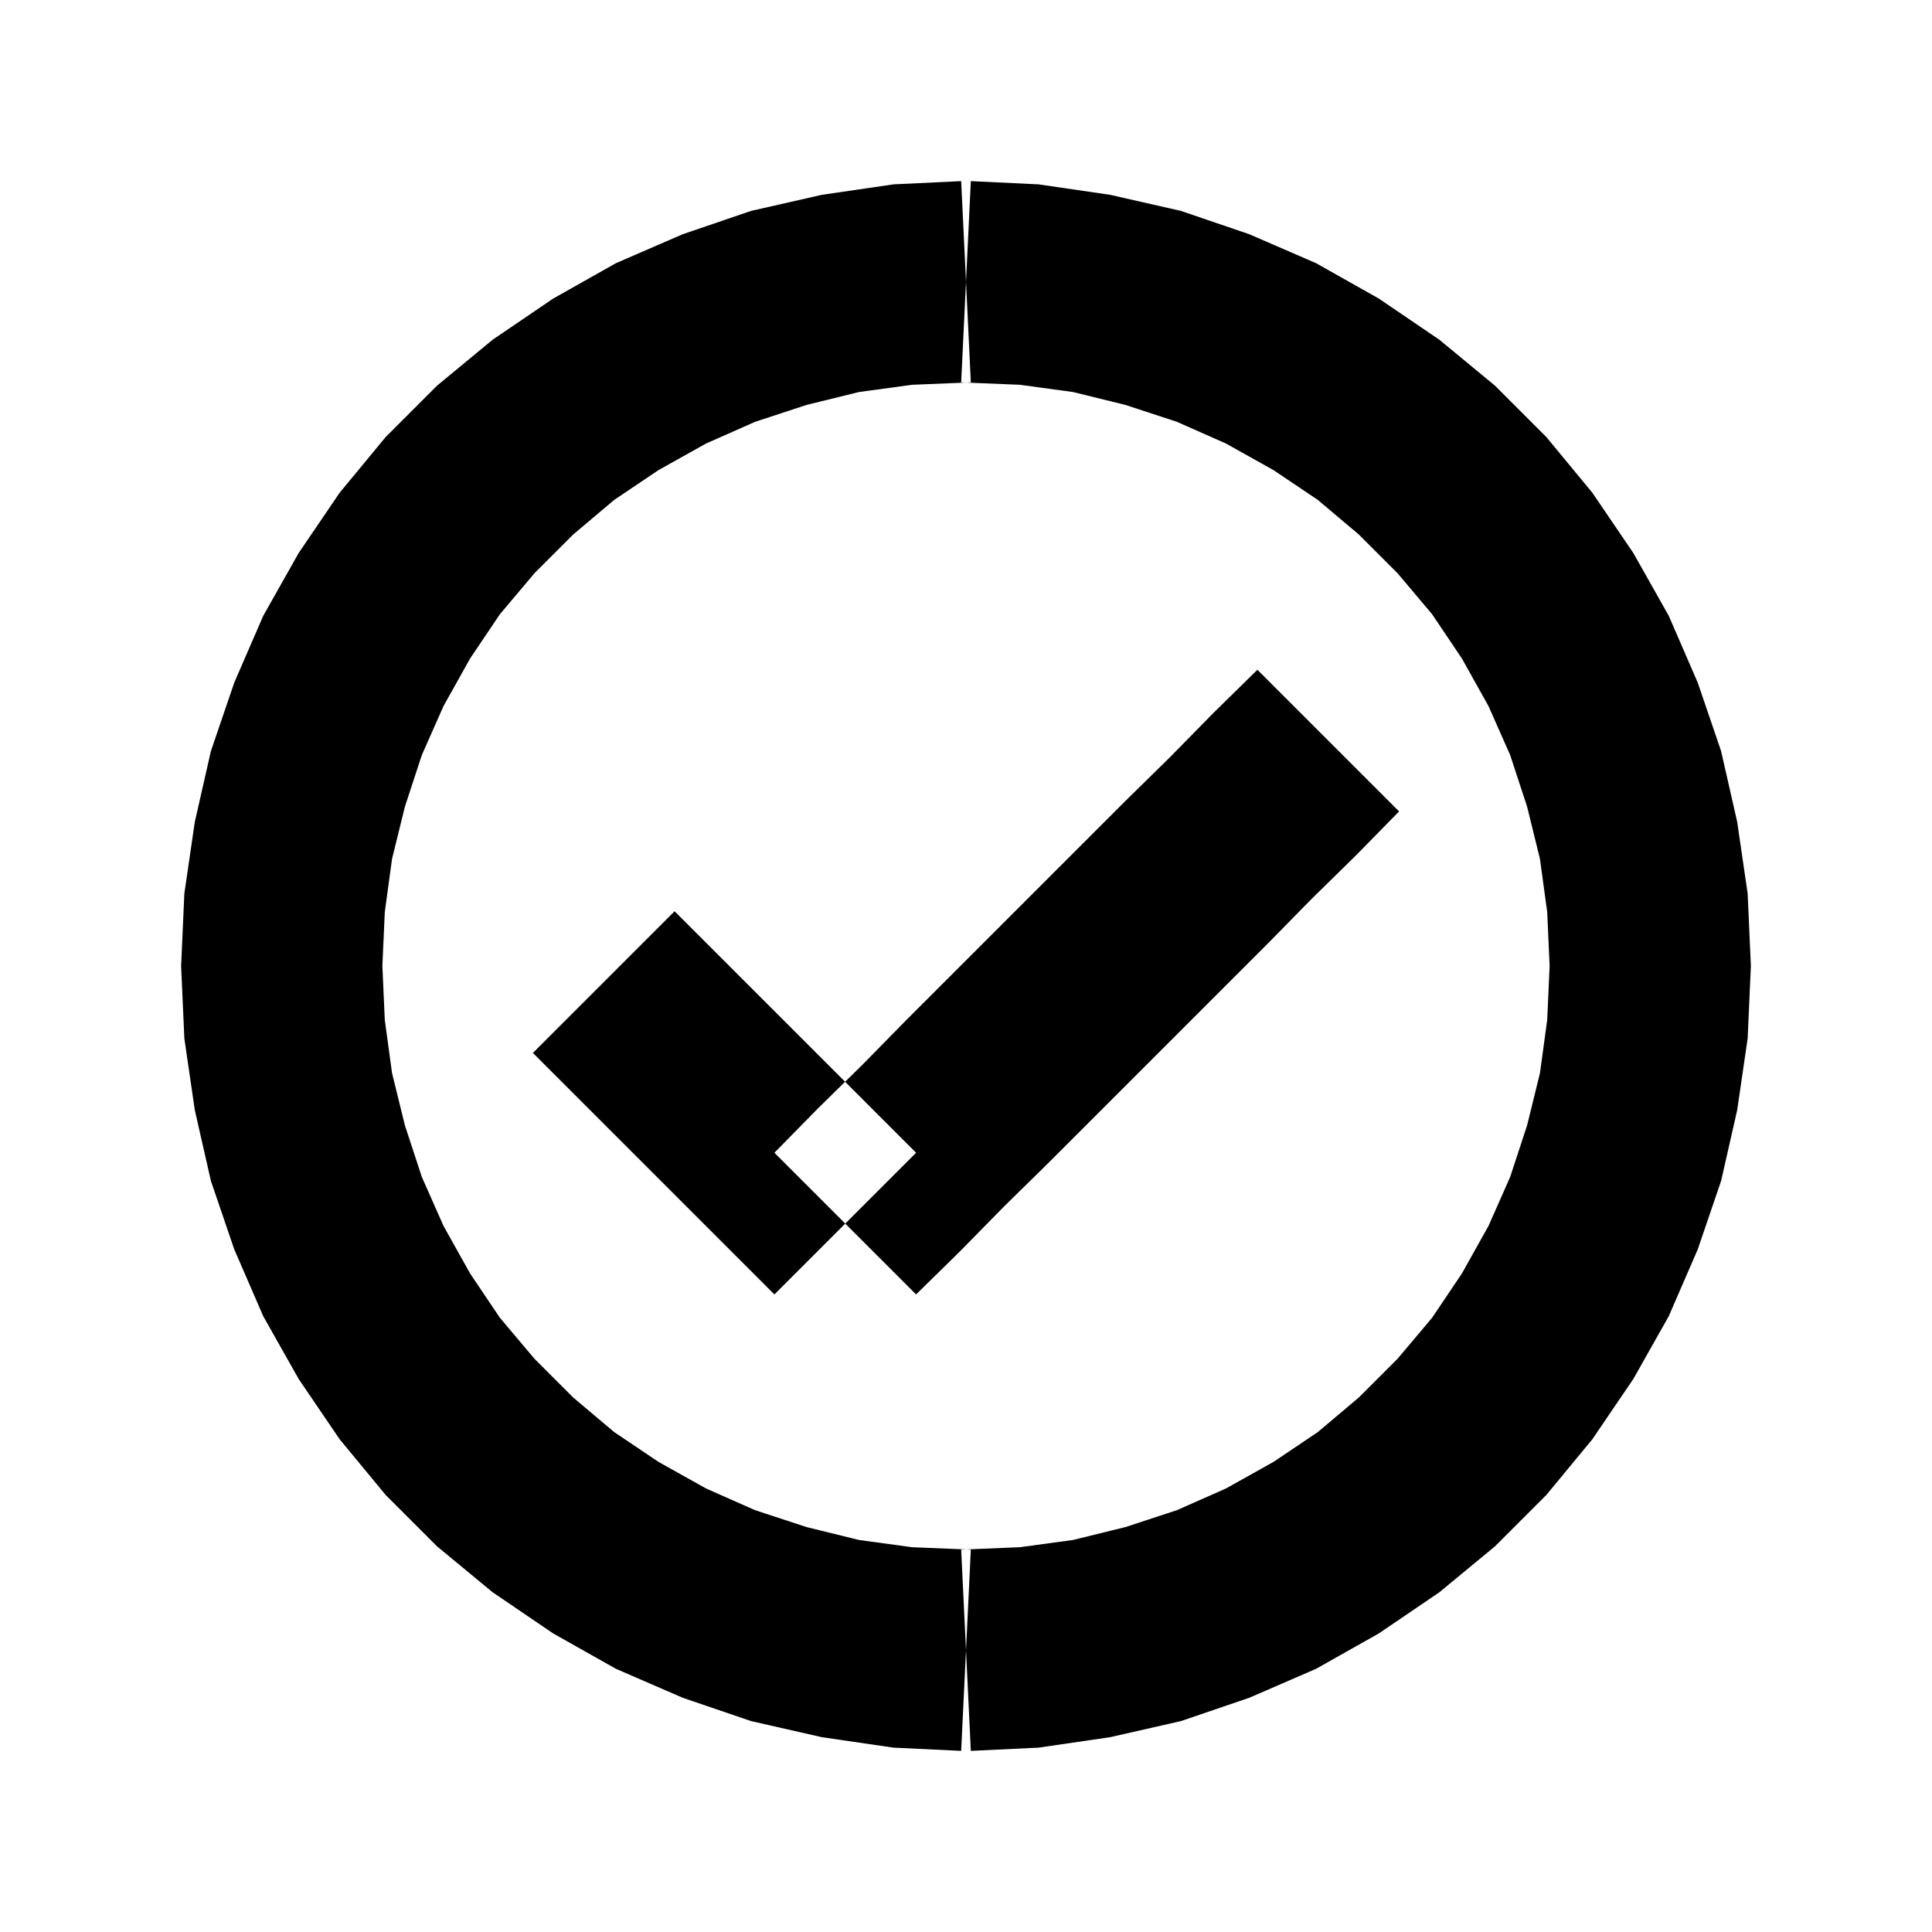
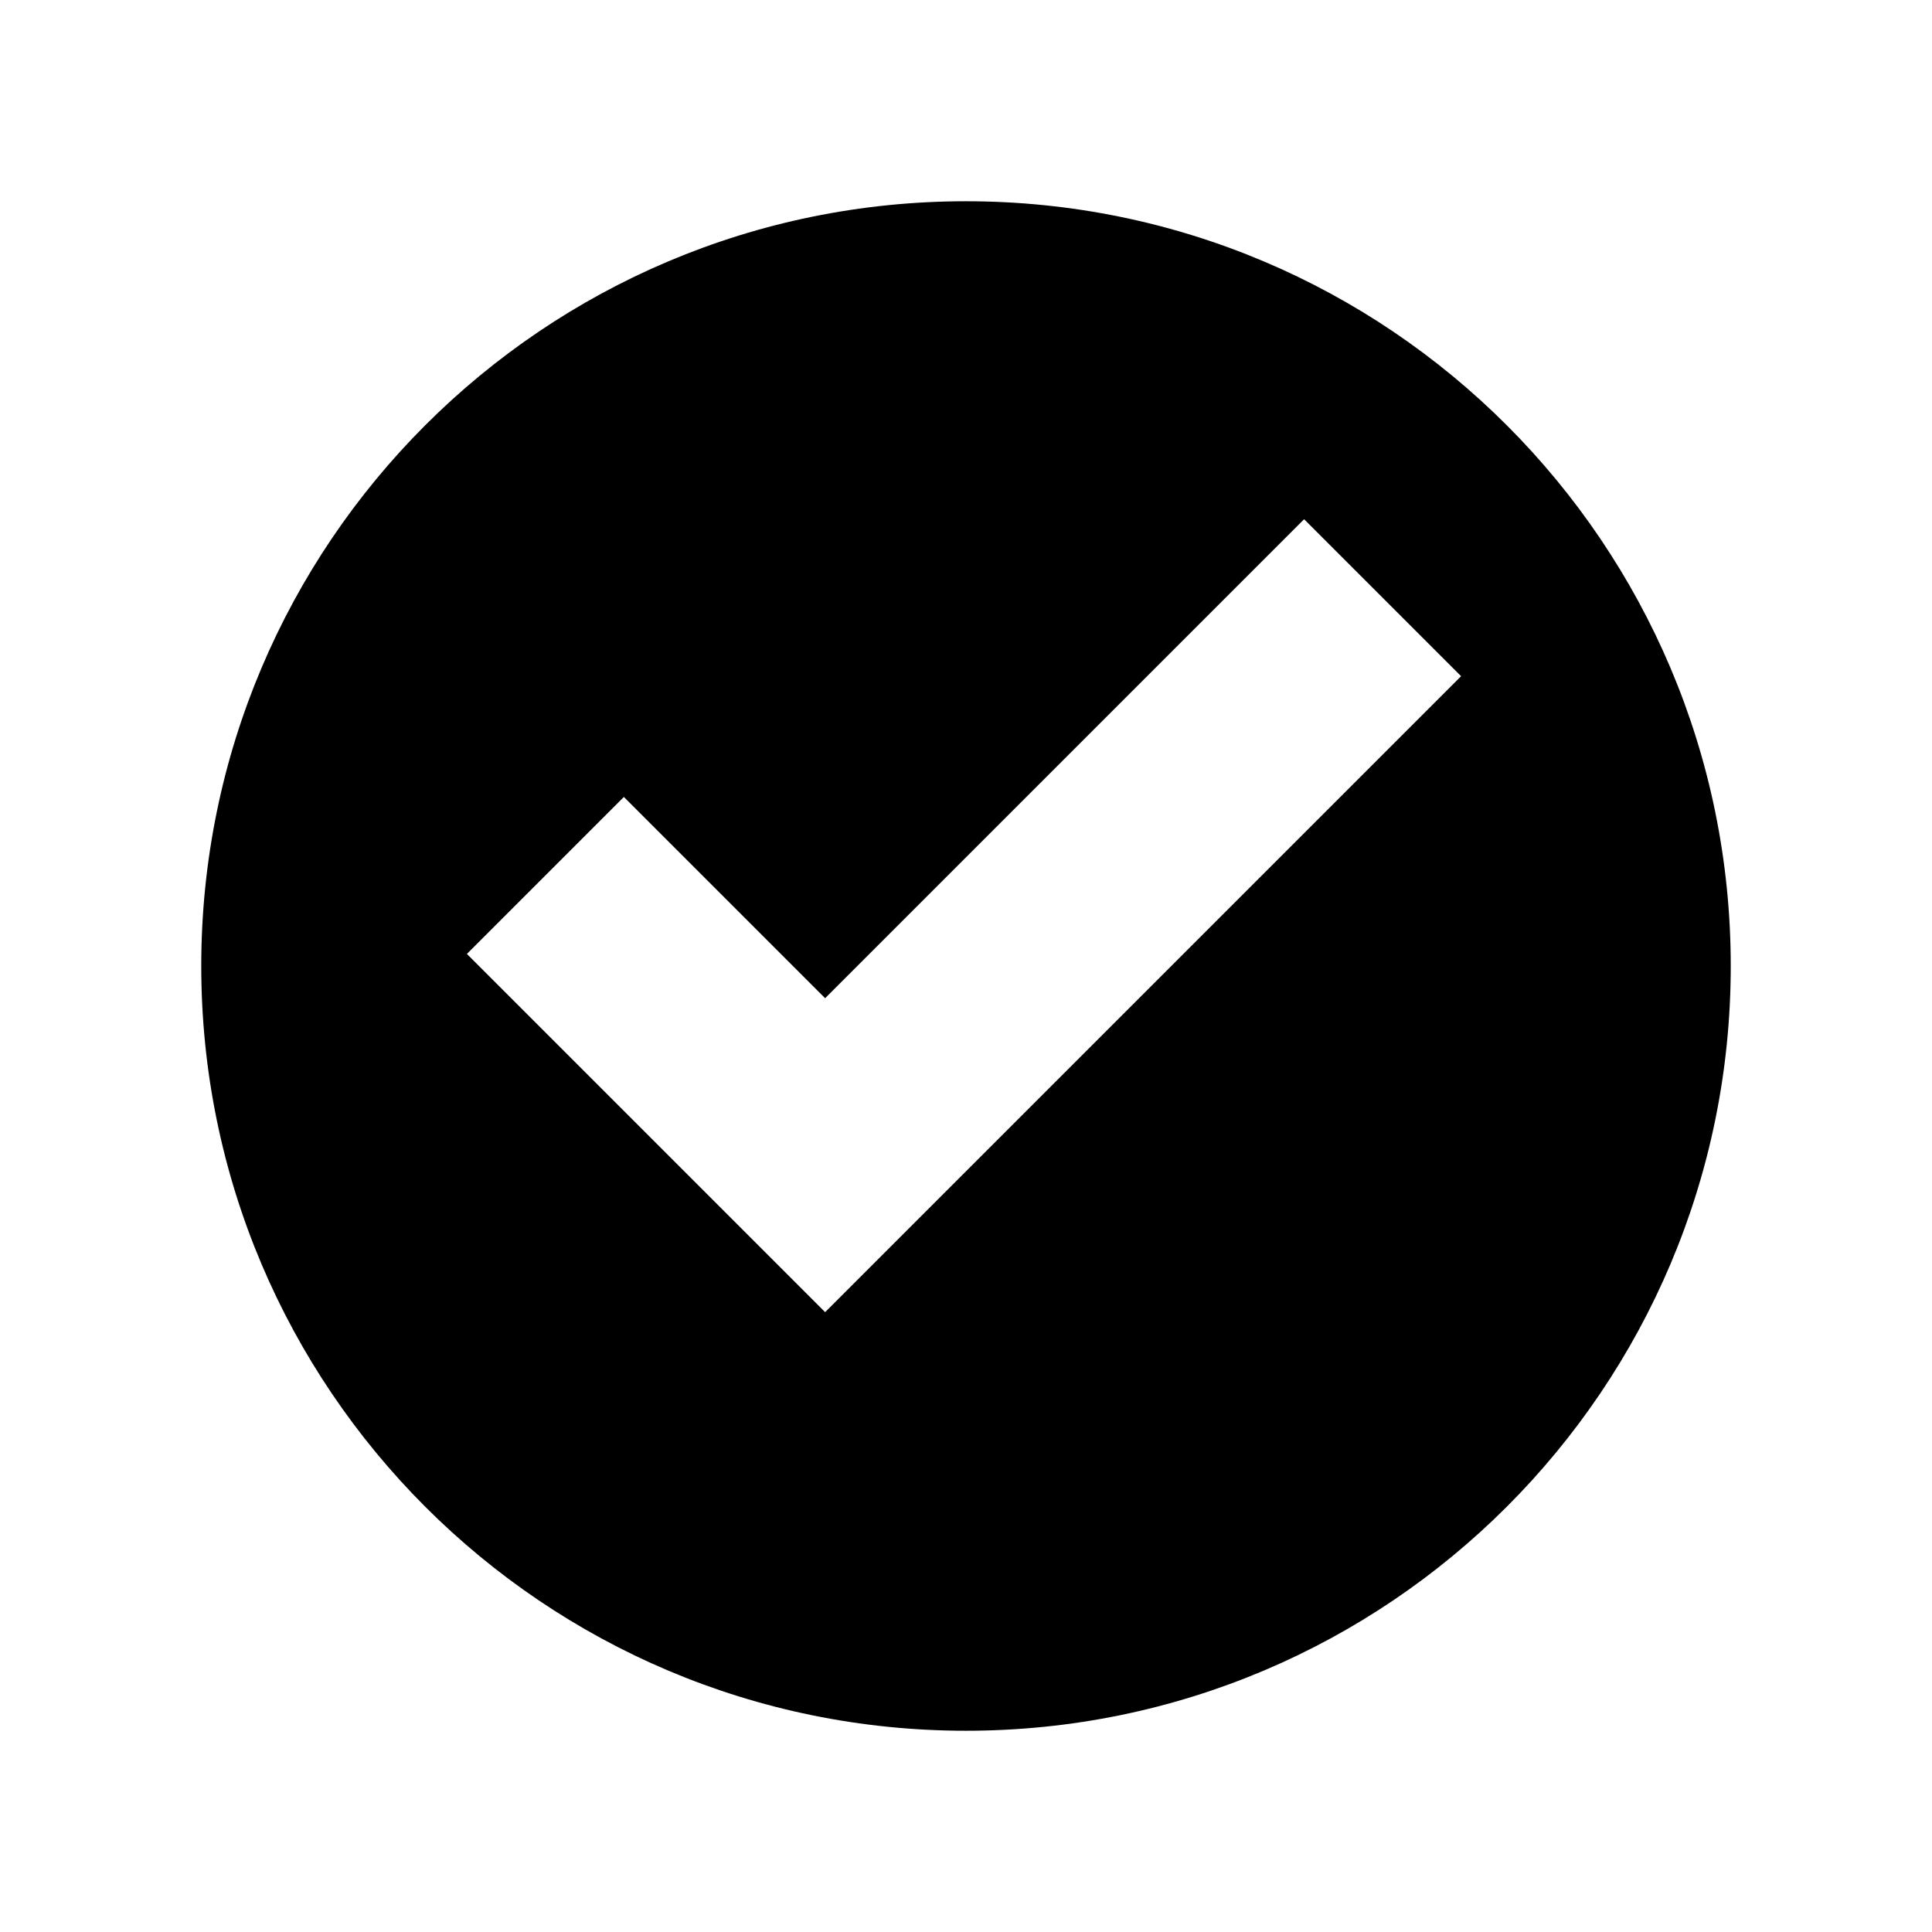
<svg xmlns="http://www.w3.org/2000/svg" width="24" height="24" viewBox="0 0 24 24" fill="currentColor" stroke="none" stroke-width="2.24" stroke-linecap="round" stroke-linejoin="round" fill-rule="evenodd" clip-rule="evenodd" aria-hidden="true">
-   <path d="M11.94 2.25 L11.1 2.29 L10.21 2.42 L9.33 2.62 L8.48 2.91 L7.65 3.27 L6.87 3.71 L6.12 4.22 L5.43 4.79 L4.79 5.43 L4.22 6.12 L3.71 6.87 L3.27 7.65 L2.91 8.48 L2.62 9.33 L2.42 10.21 L2.29 11.1 L2.25 12 L2.29 12.9 L2.42 13.79 L2.62 14.67 L2.91 15.52 L3.27 16.35 L3.71 17.13 L4.22 17.88 L4.79 18.57 L5.43 19.21 L6.12 19.78 L6.87 20.29 L7.65 20.73 L8.48 21.09 L9.33 21.38 L10.21 21.58 L11.1 21.71 L11.94 21.75 L12.06 19.25 L11.33 19.22 L10.67 19.13 L10.02 18.97 L9.38 18.76 L8.77 18.49 L8.18 18.16 L7.63 17.79 L7.12 17.36 L6.64 16.88 L6.21 16.37 L5.84 15.82 L5.51 15.23 L5.24 14.62 L5.03 13.98 L4.87 13.33 L4.78 12.67 L4.75 12 L4.78 11.33 L4.87 10.67 L5.03 10.02 L5.24 9.38 L5.51 8.77 L5.84 8.18 L6.21 7.63 L6.64 7.12 L7.12 6.64 L7.63 6.21 L8.18 5.84 L8.77 5.51 L9.38 5.24 L10.02 5.03 L10.67 4.87 L11.33 4.78 L12.06 4.75 z M12.06 21.75 L12.9 21.71 L13.79 21.58 L14.67 21.38 L15.52 21.09 L16.35 20.73 L17.13 20.29 L17.88 19.78 L18.57 19.21 L19.21 18.57 L19.78 17.88 L20.29 17.13 L20.73 16.35 L21.09 15.52 L21.38 14.67 L21.58 13.79 L21.71 12.9 L21.75 12 L21.71 11.1 L21.58 10.21 L21.38 9.33 L21.09 8.48 L20.73 7.65 L20.29 6.87 L19.78 6.12 L19.21 5.43 L18.57 4.79 L17.88 4.22 L17.13 3.71 L16.35 3.27 L15.52 2.91 L14.67 2.62 L13.79 2.42 L12.9 2.29 L12.06 2.25 L11.94 4.75 L12.67 4.78 L13.33 4.87 L13.98 5.03 L14.62 5.24 L15.23 5.51 L15.82 5.84 L16.37 6.21 L16.88 6.64 L17.36 7.12 L17.79 7.63 L18.16 8.18 L18.49 8.77 L18.76 9.38 L18.97 10.02 L19.13 10.67 L19.22 11.33 L19.25 12 L19.22 12.67 L19.13 13.33 L18.97 13.98 L18.76 14.62 L18.49 15.23 L18.16 15.82 L17.79 16.37 L17.36 16.88 L16.88 17.36 L16.37 17.79 L15.82 18.16 L15.23 18.49 L14.62 18.76 L13.98 18.97 L13.33 19.13 L12.67 19.22 L11.94 19.25 z M6.62 13.08 L7.12 13.58 L7.62 14.08 L8.12 14.58 L8.62 15.08 L9.12 15.58 L9.62 16.08 L11.38 14.32 L10.88 13.82 L10.38 13.32 L9.88 12.82 L9.38 12.32 L8.88 11.82 L8.38 11.32 z M11.38 16.08 L11.93 15.54 L12.47 14.99 L13.02 14.45 L13.57 13.9 L14.11 13.36 L14.66 12.81 L15.2 12.27 L15.75 11.72 L16.29 11.17 L16.84 10.63 L17.38 10.08 L15.62 8.32 L15.07 8.86 L14.53 9.41 L13.98 9.95 L13.43 10.5 L12.89 11.04 L12.34 11.59 L11.8 12.13 L11.25 12.68 L10.71 13.23 L10.16 13.77 L9.62 14.32 z" />
+   <path d="M12 2.5a9.5 9.5 0 1 0 0 19 9.5 9.5 0 0 0 0-19zm-1.75 13.8L5.8 11.85l1.95-1.95 2.5 2.5 5.95-5.95 1.95 1.95z" />
</svg>
